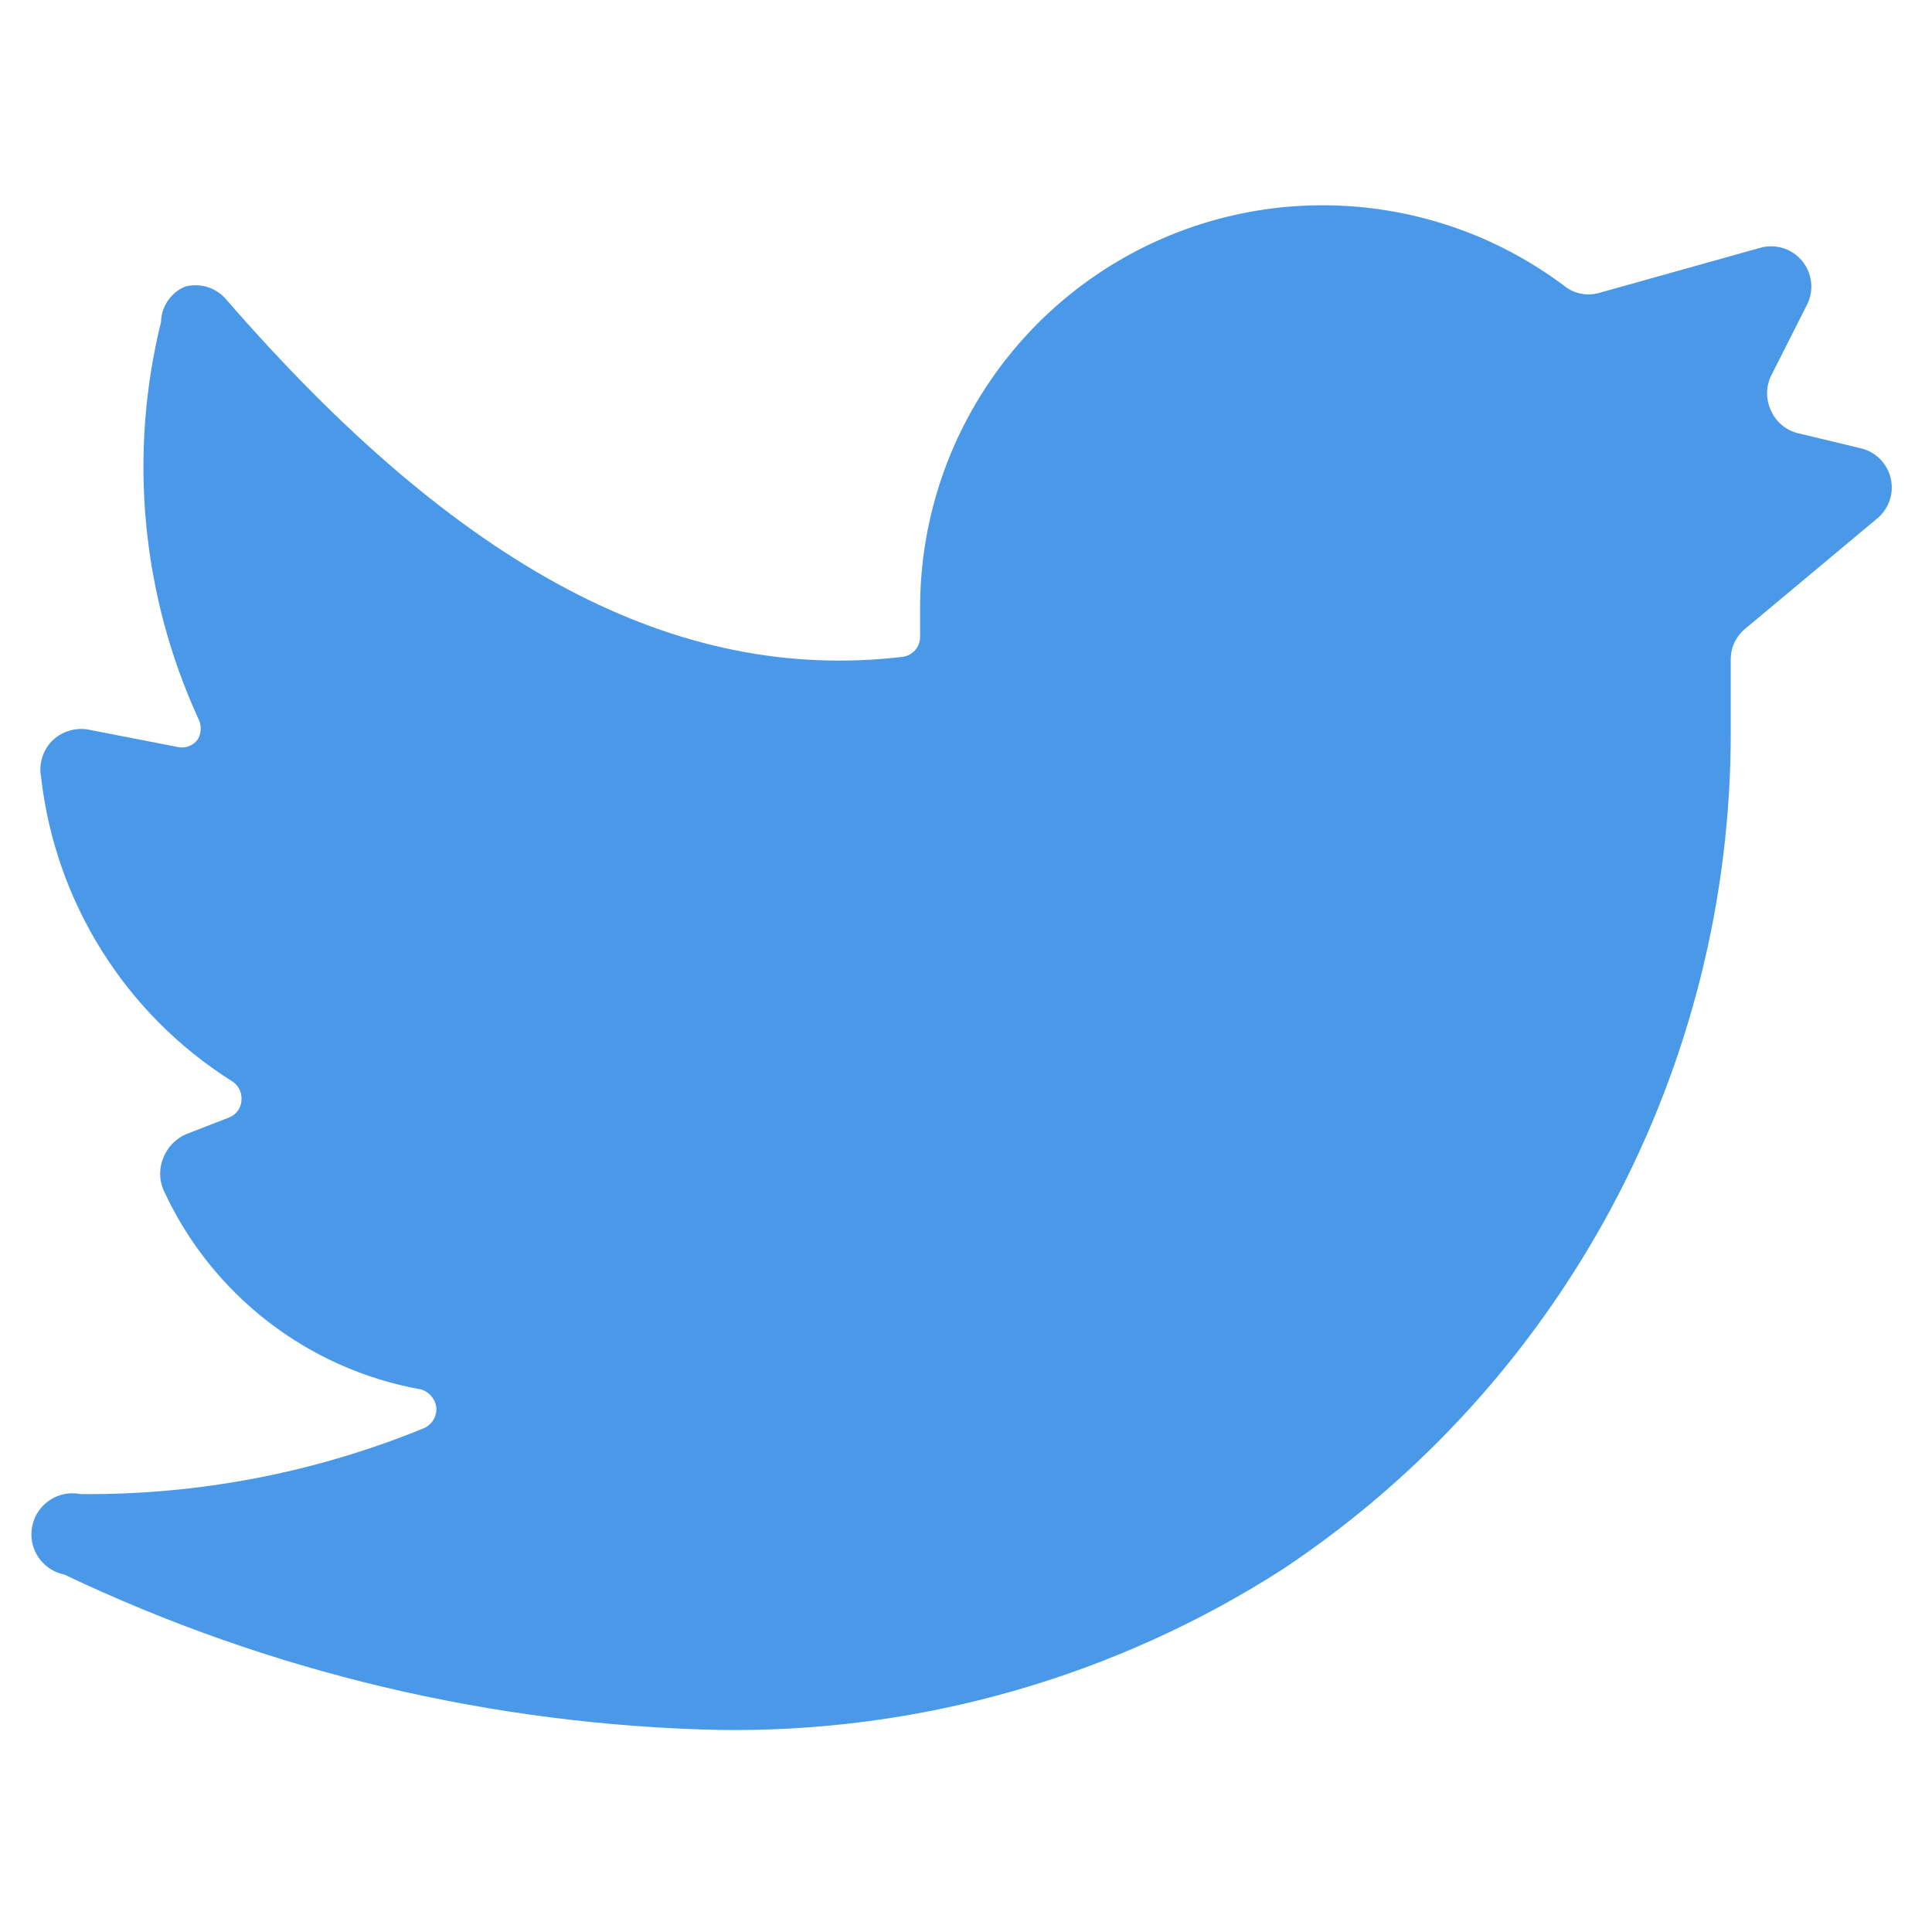
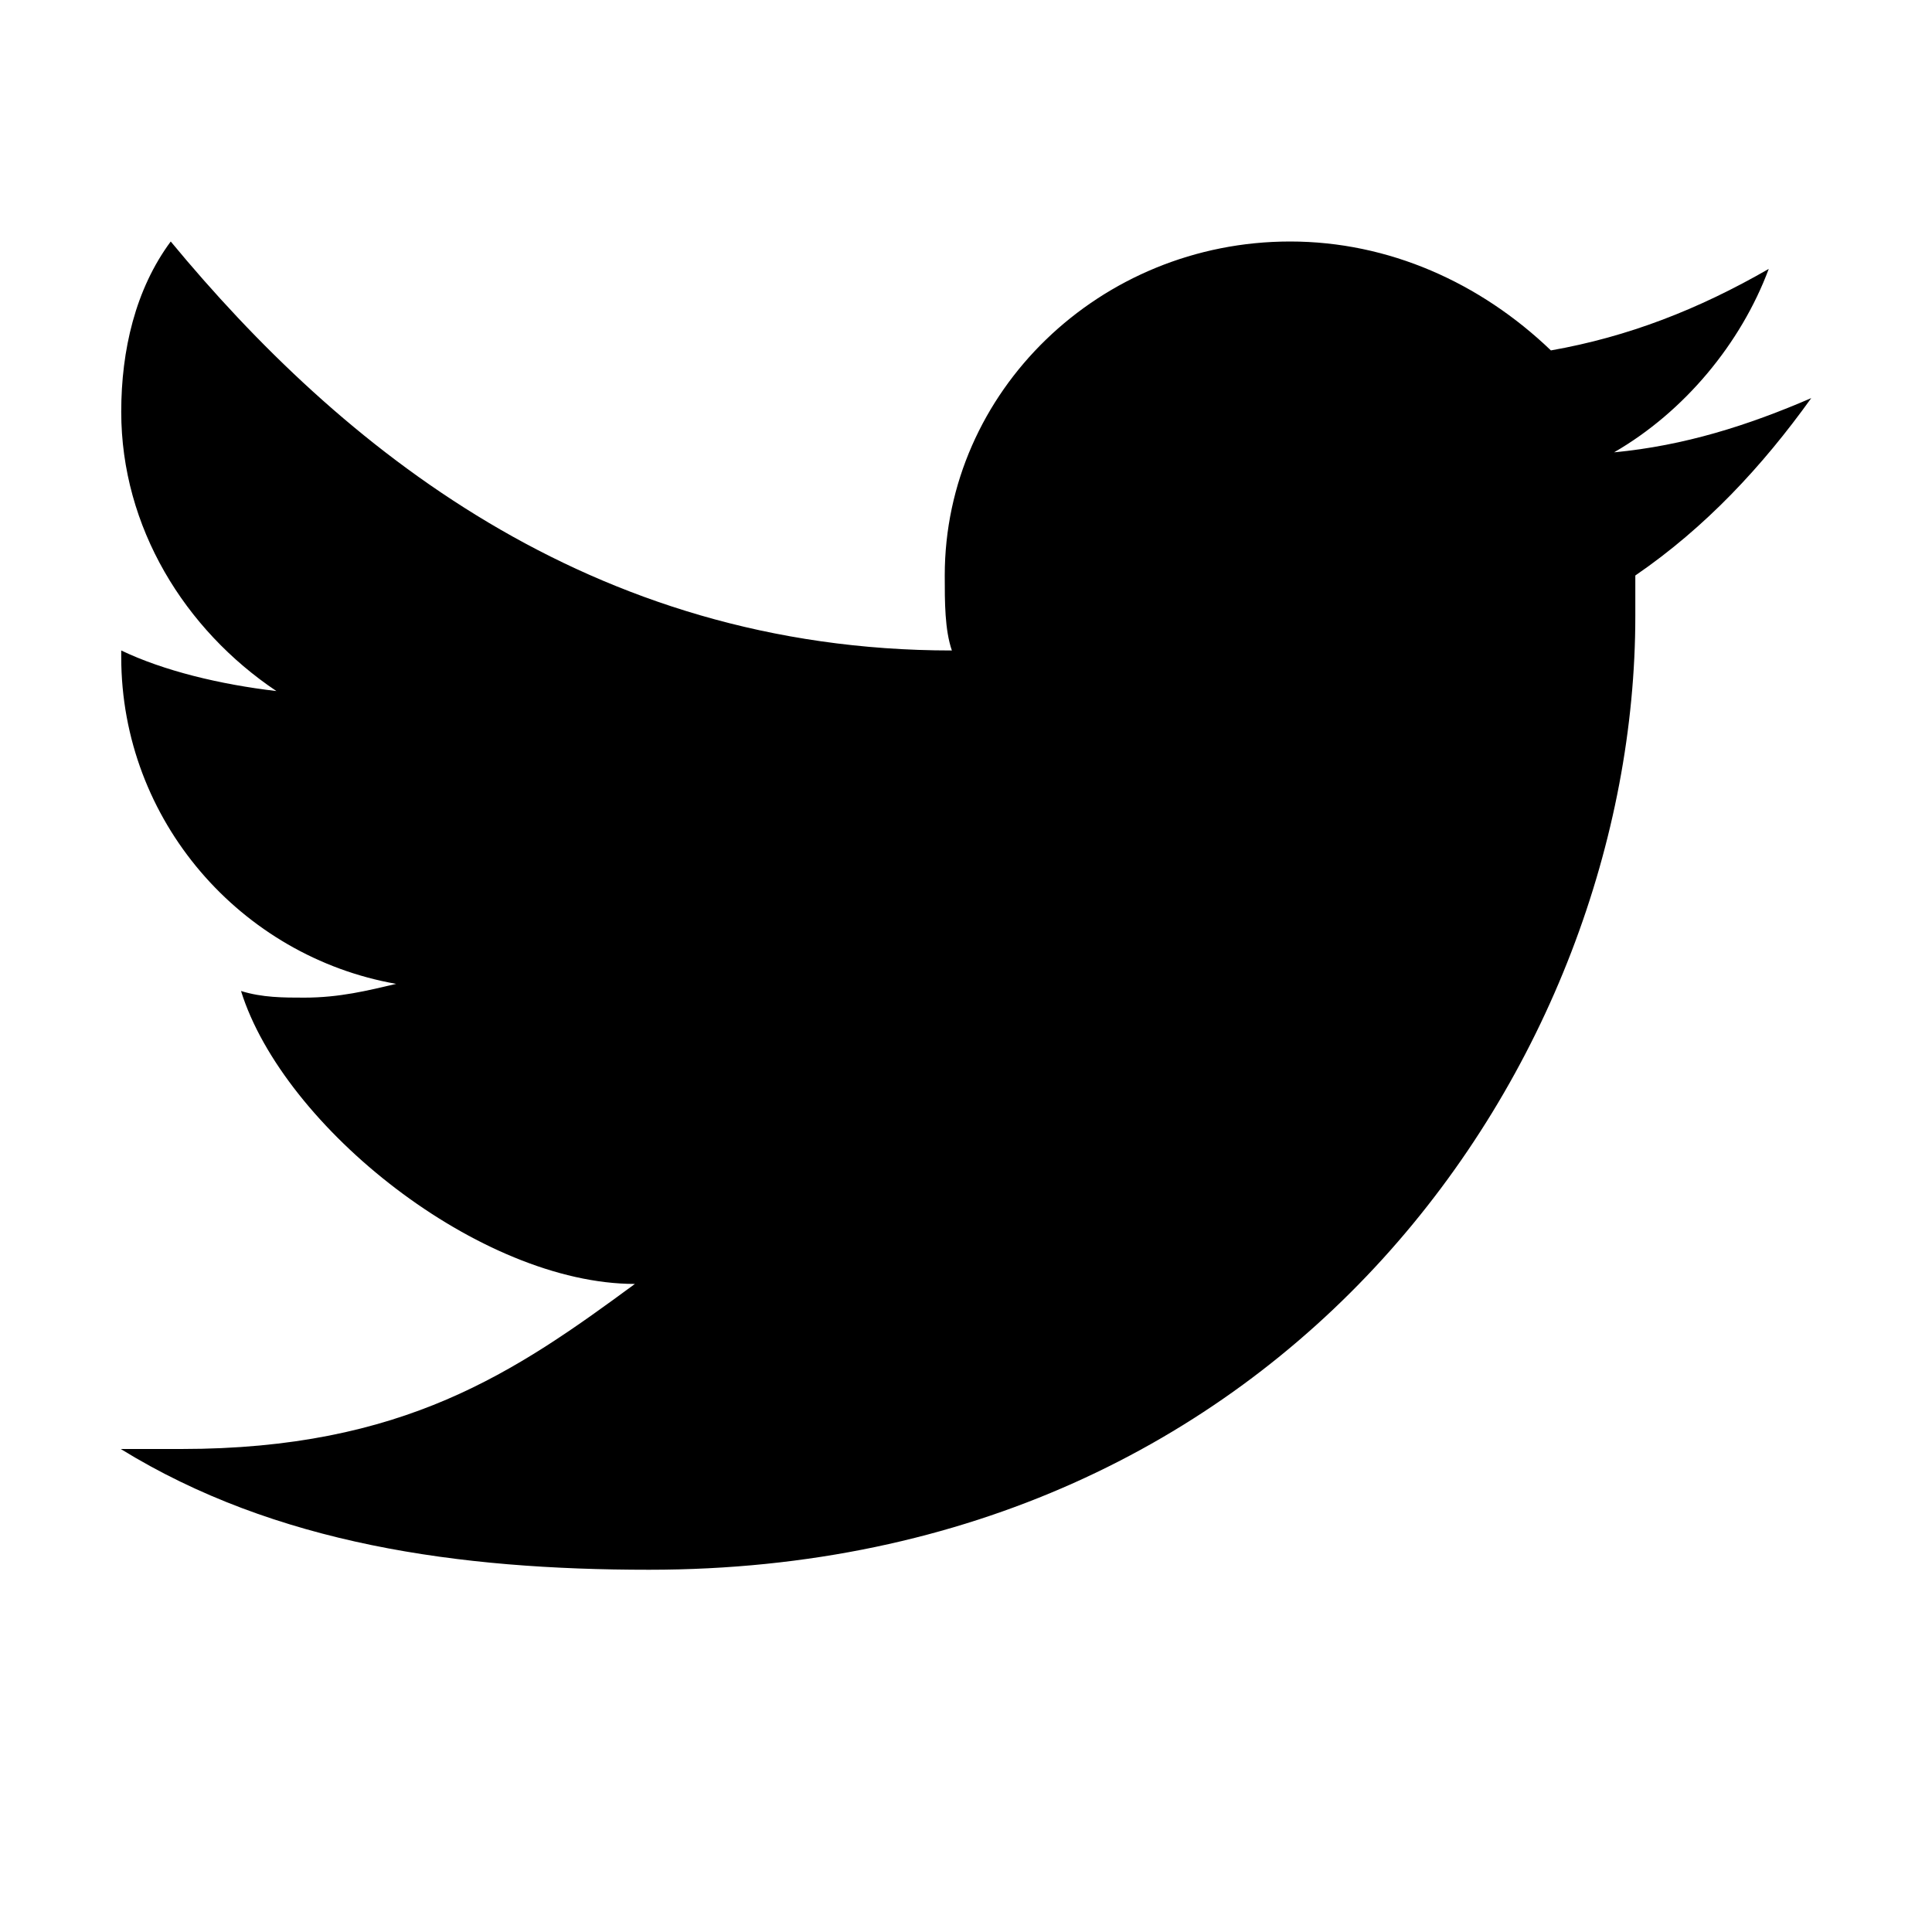
- <svg xmlns="http://www.w3.org/2000/svg" viewBox="0 0 24 24">
-   <path d="M23.32,6.44a.5.5,0,0,0-.2-.87l-.79-.19A.49.49,0,0,1,22,5.1a.5.5,0,0,1,0-.43l.45-.89a.5.5,0,0,0-.59-.7l-2,.56a.48.48,0,0,1-.43-.09,5,5,0,0,0-8,4v.36a.25.25,0,0,1-.22.25c-2.81.33-5.5-1.1-8.4-4.44a.5.5,0,0,0-.51-.16A.49.49,0,0,0,2,4a7.52,7.52,0,0,0,.46,4.92.27.27,0,0,1,0,.26.24.24,0,0,1-.25.1L1.08,9.06a.52.52,0,0,0-.44.15.51.51,0,0,0-.13.44,5.15,5.15,0,0,0,2.37,3.78.25.25,0,0,1,.12.23.24.24,0,0,1-.15.22l-.54.21a.53.53,0,0,0-.28.29.51.51,0,0,0,0,.4,4.36,4.36,0,0,0,3.2,2.48.27.27,0,0,1,.19.22.26.26,0,0,1-.15.26A11,11,0,0,1,1,18.56a.49.49,0,0,0-.2,1,19.92,19.92,0,0,0,8.14,1.93,12.6,12.6,0,0,0,7-2A12.48,12.48,0,0,0,21.5,9.06V8.19a.49.49,0,0,1,.18-.38Z" fill="#4a99e9" />
+ <svg xmlns="http://www.w3.org/2000/svg" fill="#000000" viewBox="0 0 16 16" width="32px" height="32px">
+   <path d="M 15 3.297 C 14.477 3.523 13.949 3.691 13.367 3.746 C 13.949 3.41 14.418 2.844 14.648 2.227 C 14.066 2.562 13.484 2.789 12.844 2.902 C 12.258 2.34 11.5 2 10.684 2 C 9.109 2 7.824 3.242 7.824 4.766 C 7.824 4.988 7.824 5.215 7.883 5.387 C 4.875 5.387 2.812 3.691 1.414 2 C 1.121 2.395 1.004 2.902 1.004 3.41 C 1.004 4.367 1.531 5.215 2.289 5.723 C 1.82 5.668 1.355 5.555 1.004 5.387 C 1.004 5.387 1.004 5.387 1.004 5.441 C 1.004 6.797 1.996 7.922 3.281 8.148 C 3.047 8.203 2.812 8.262 2.52 8.262 C 2.348 8.262 2.172 8.262 1.996 8.207 C 2.348 9.336 3.977 10.633 5.258 10.633 C 4.266 11.363 3.344 12 1.5 12 C 1.266 12 1.453 12 1 12 C 2.281 12.789 3.801 13 5.375 13 C 10.684 13 13.543 8.77 13.543 5.102 C 13.543 4.988 13.543 4.879 13.543 4.766 C 14.125 4.367 14.594 3.863 15 3.297" />
</svg>
